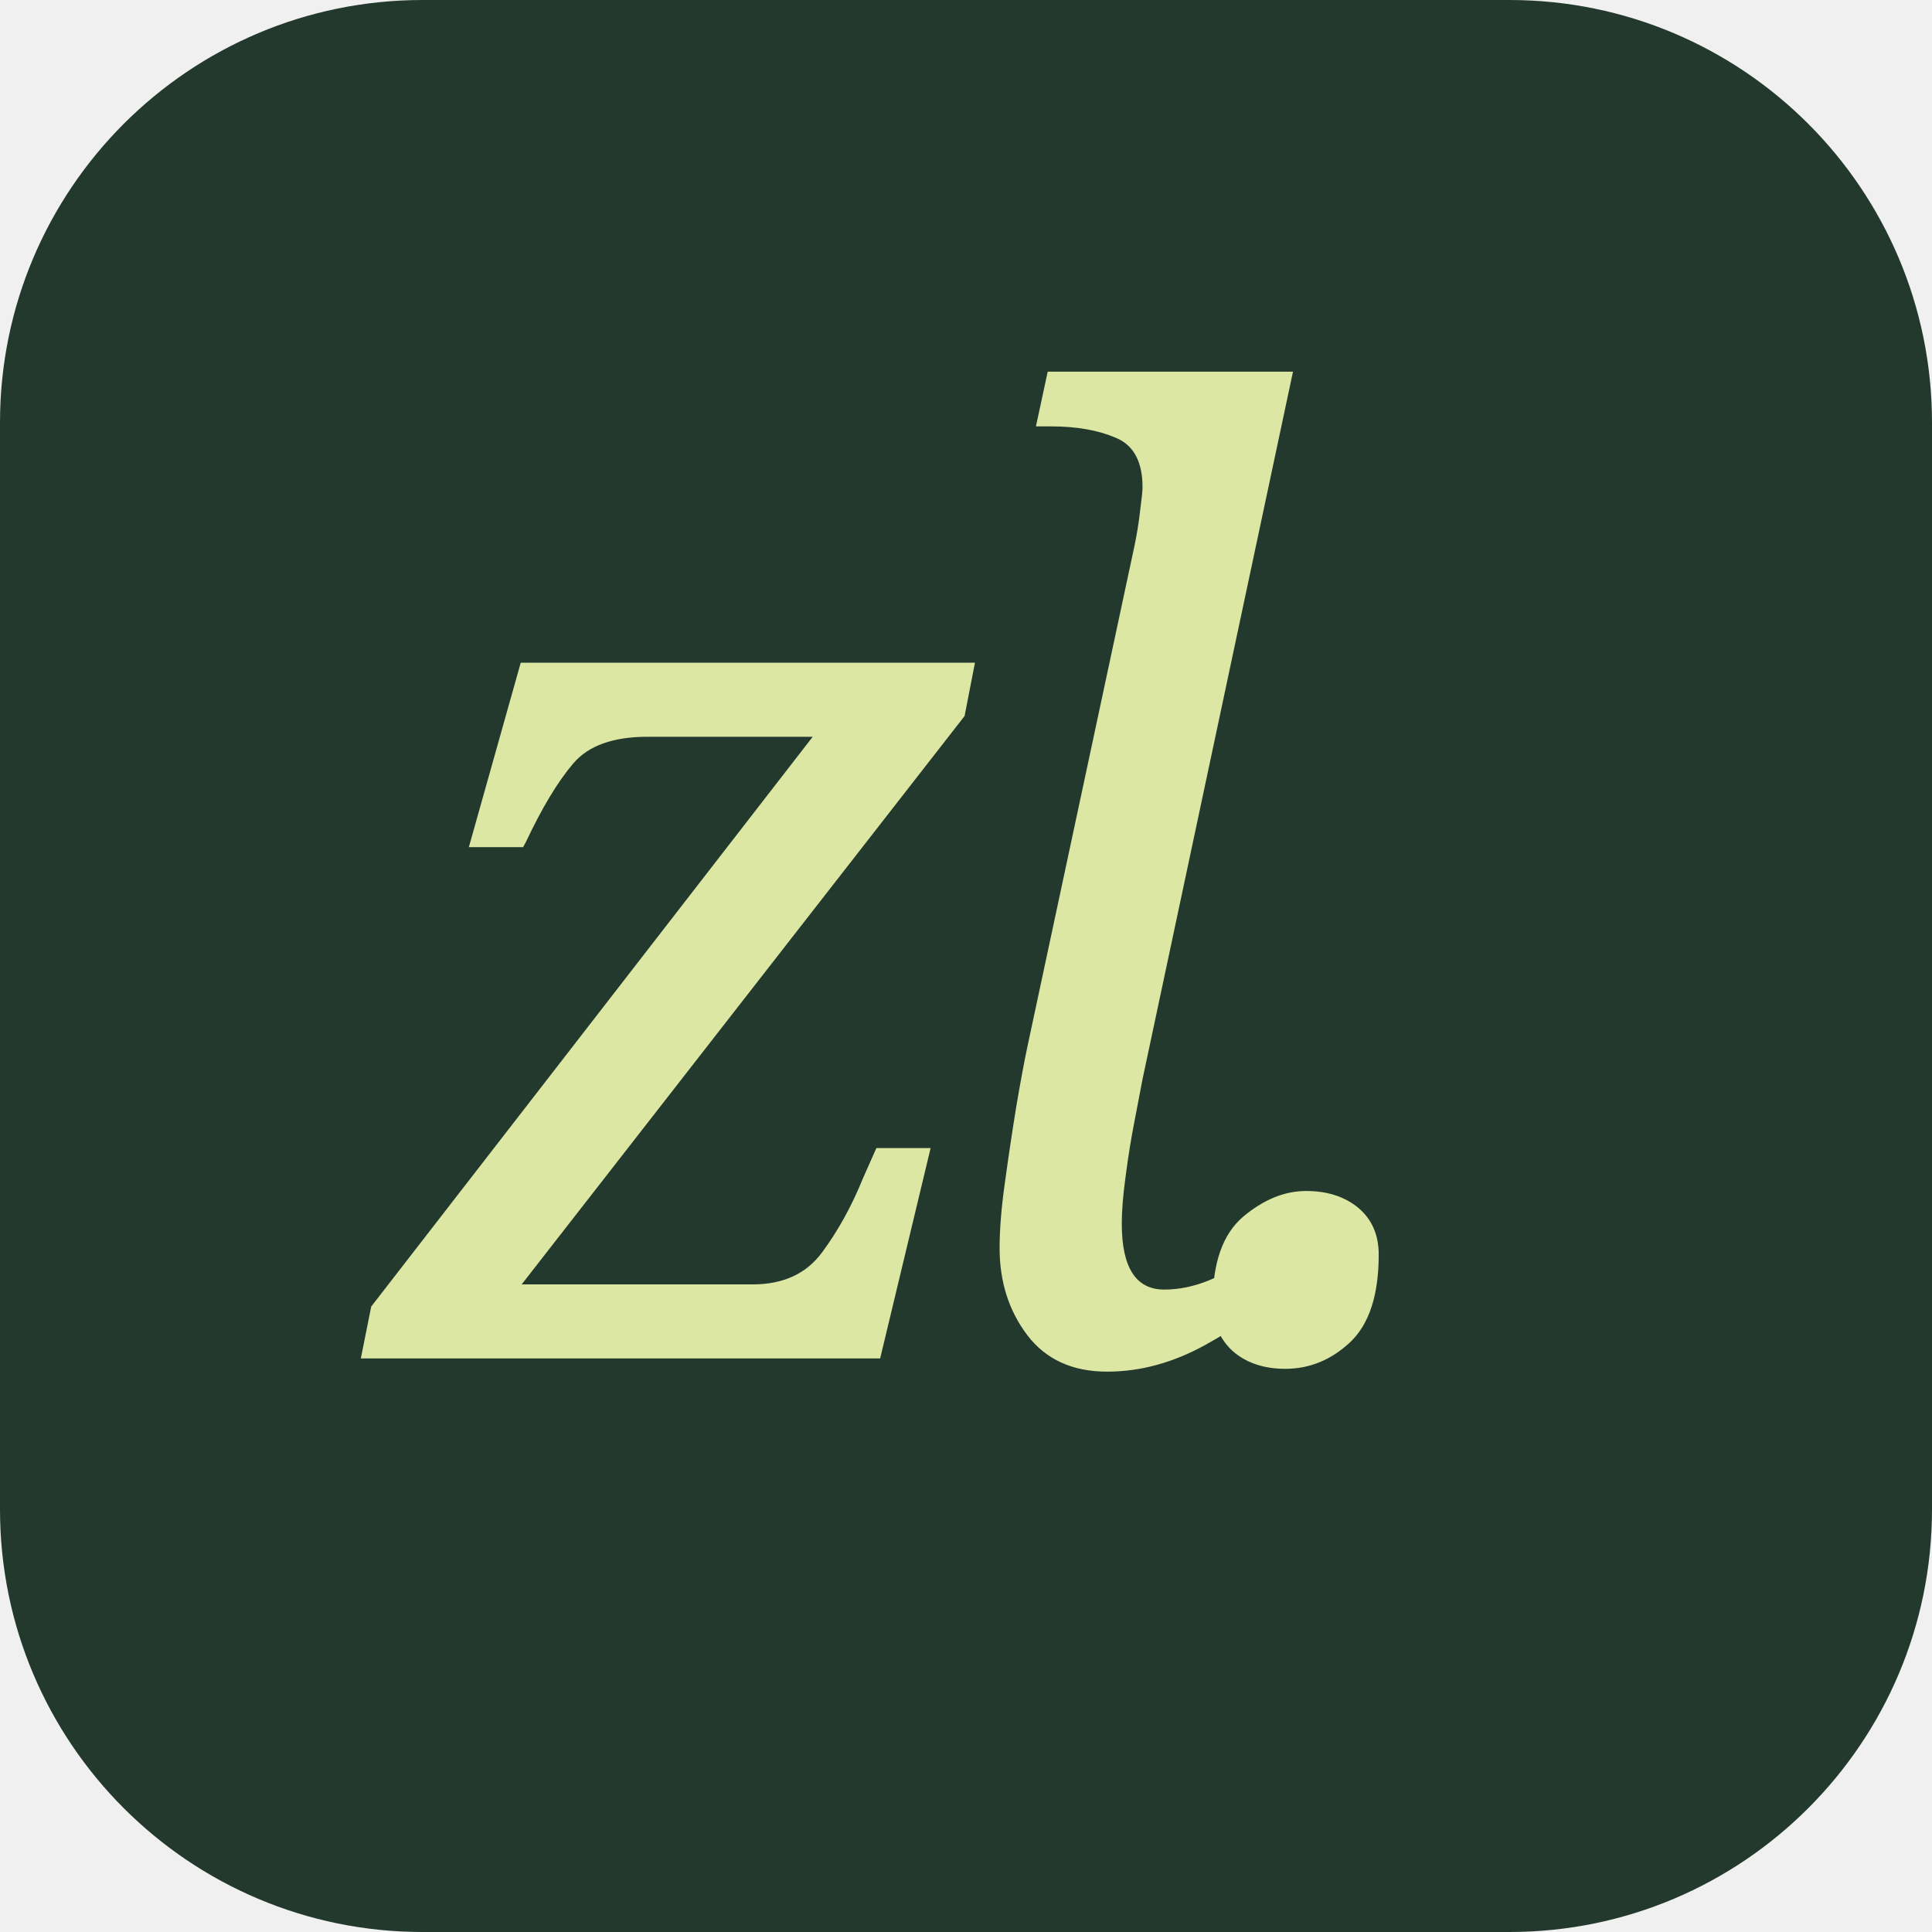
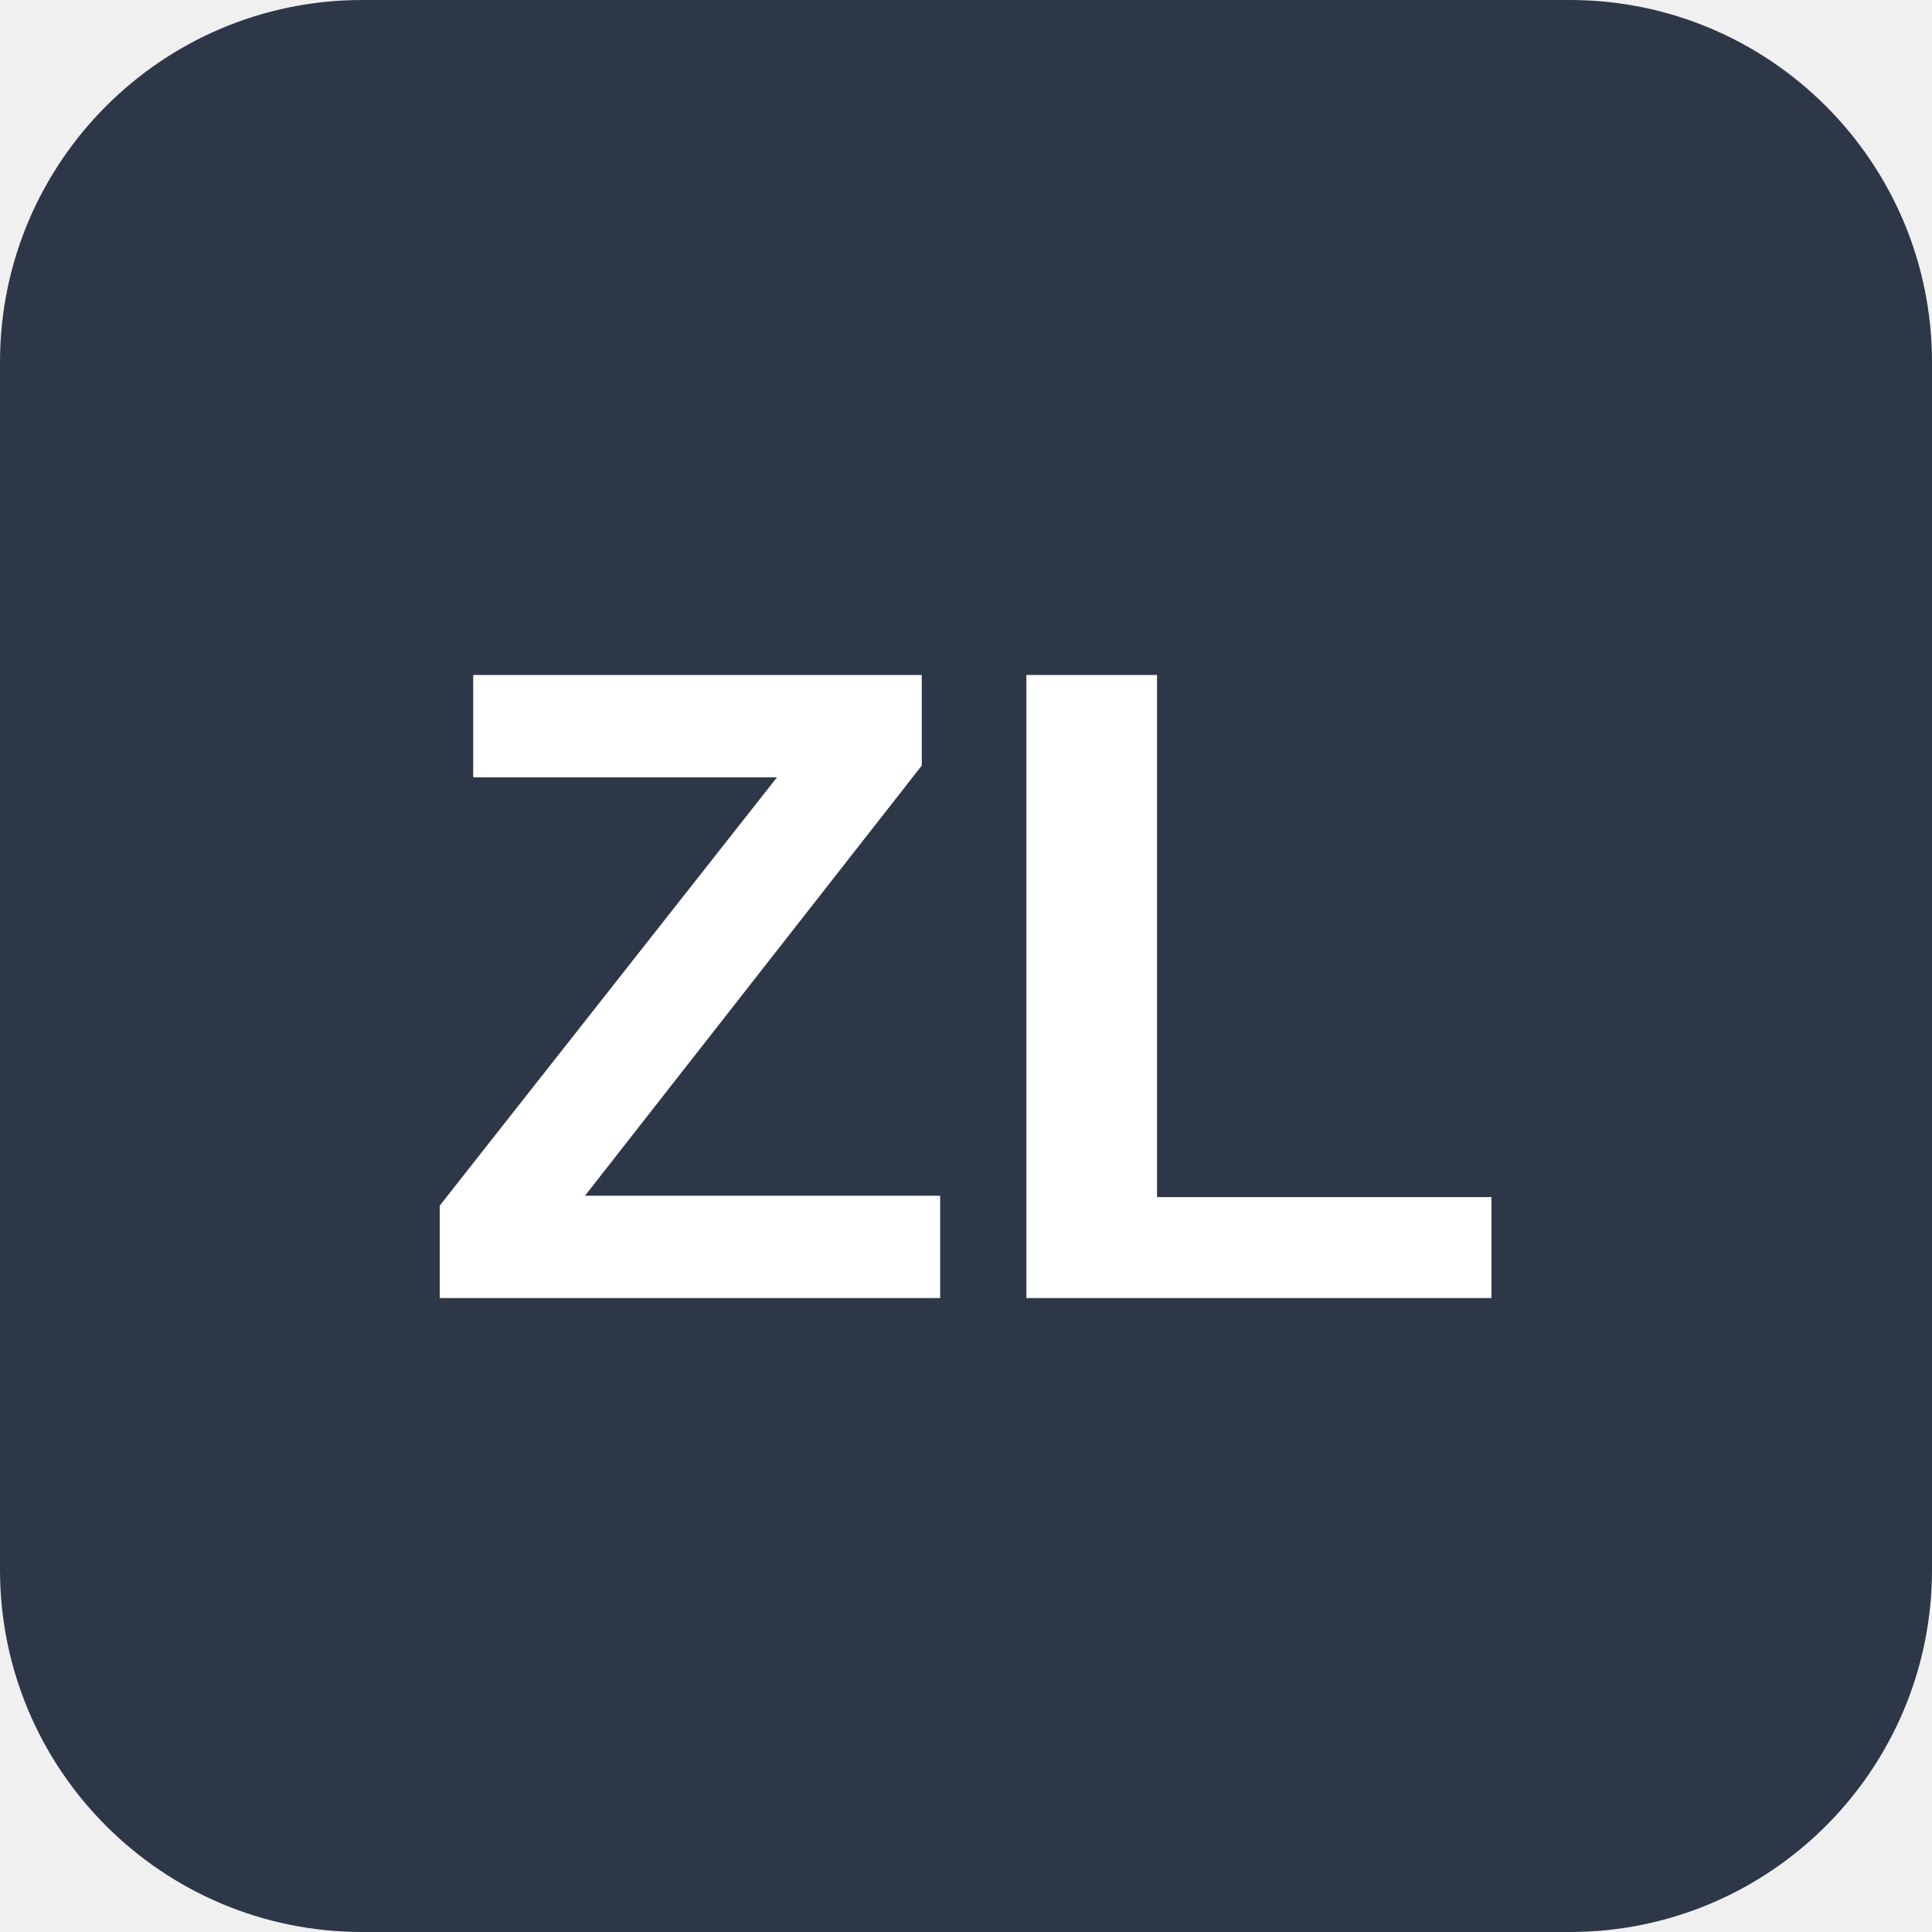
<svg xmlns="http://www.w3.org/2000/svg" viewBox="0 0 64 64">
-   <rect width="64" height="64" rx="14" fill="#23392e" />
-   <text x="12" y="45" fill="#dce7a4" font-family="Georgia,serif" font-size="43" font-style="italic" letter-spacing="-4">zl.</text>
+   <rect width="64" height="64" rx="12" fill="#2d3748" />
+   <text x="32" y="43" fill="white" font-family="Arial,Helvetica,sans-serif" font-size="30" font-weight="600" text-anchor="middle">ZL</text>
</svg>
